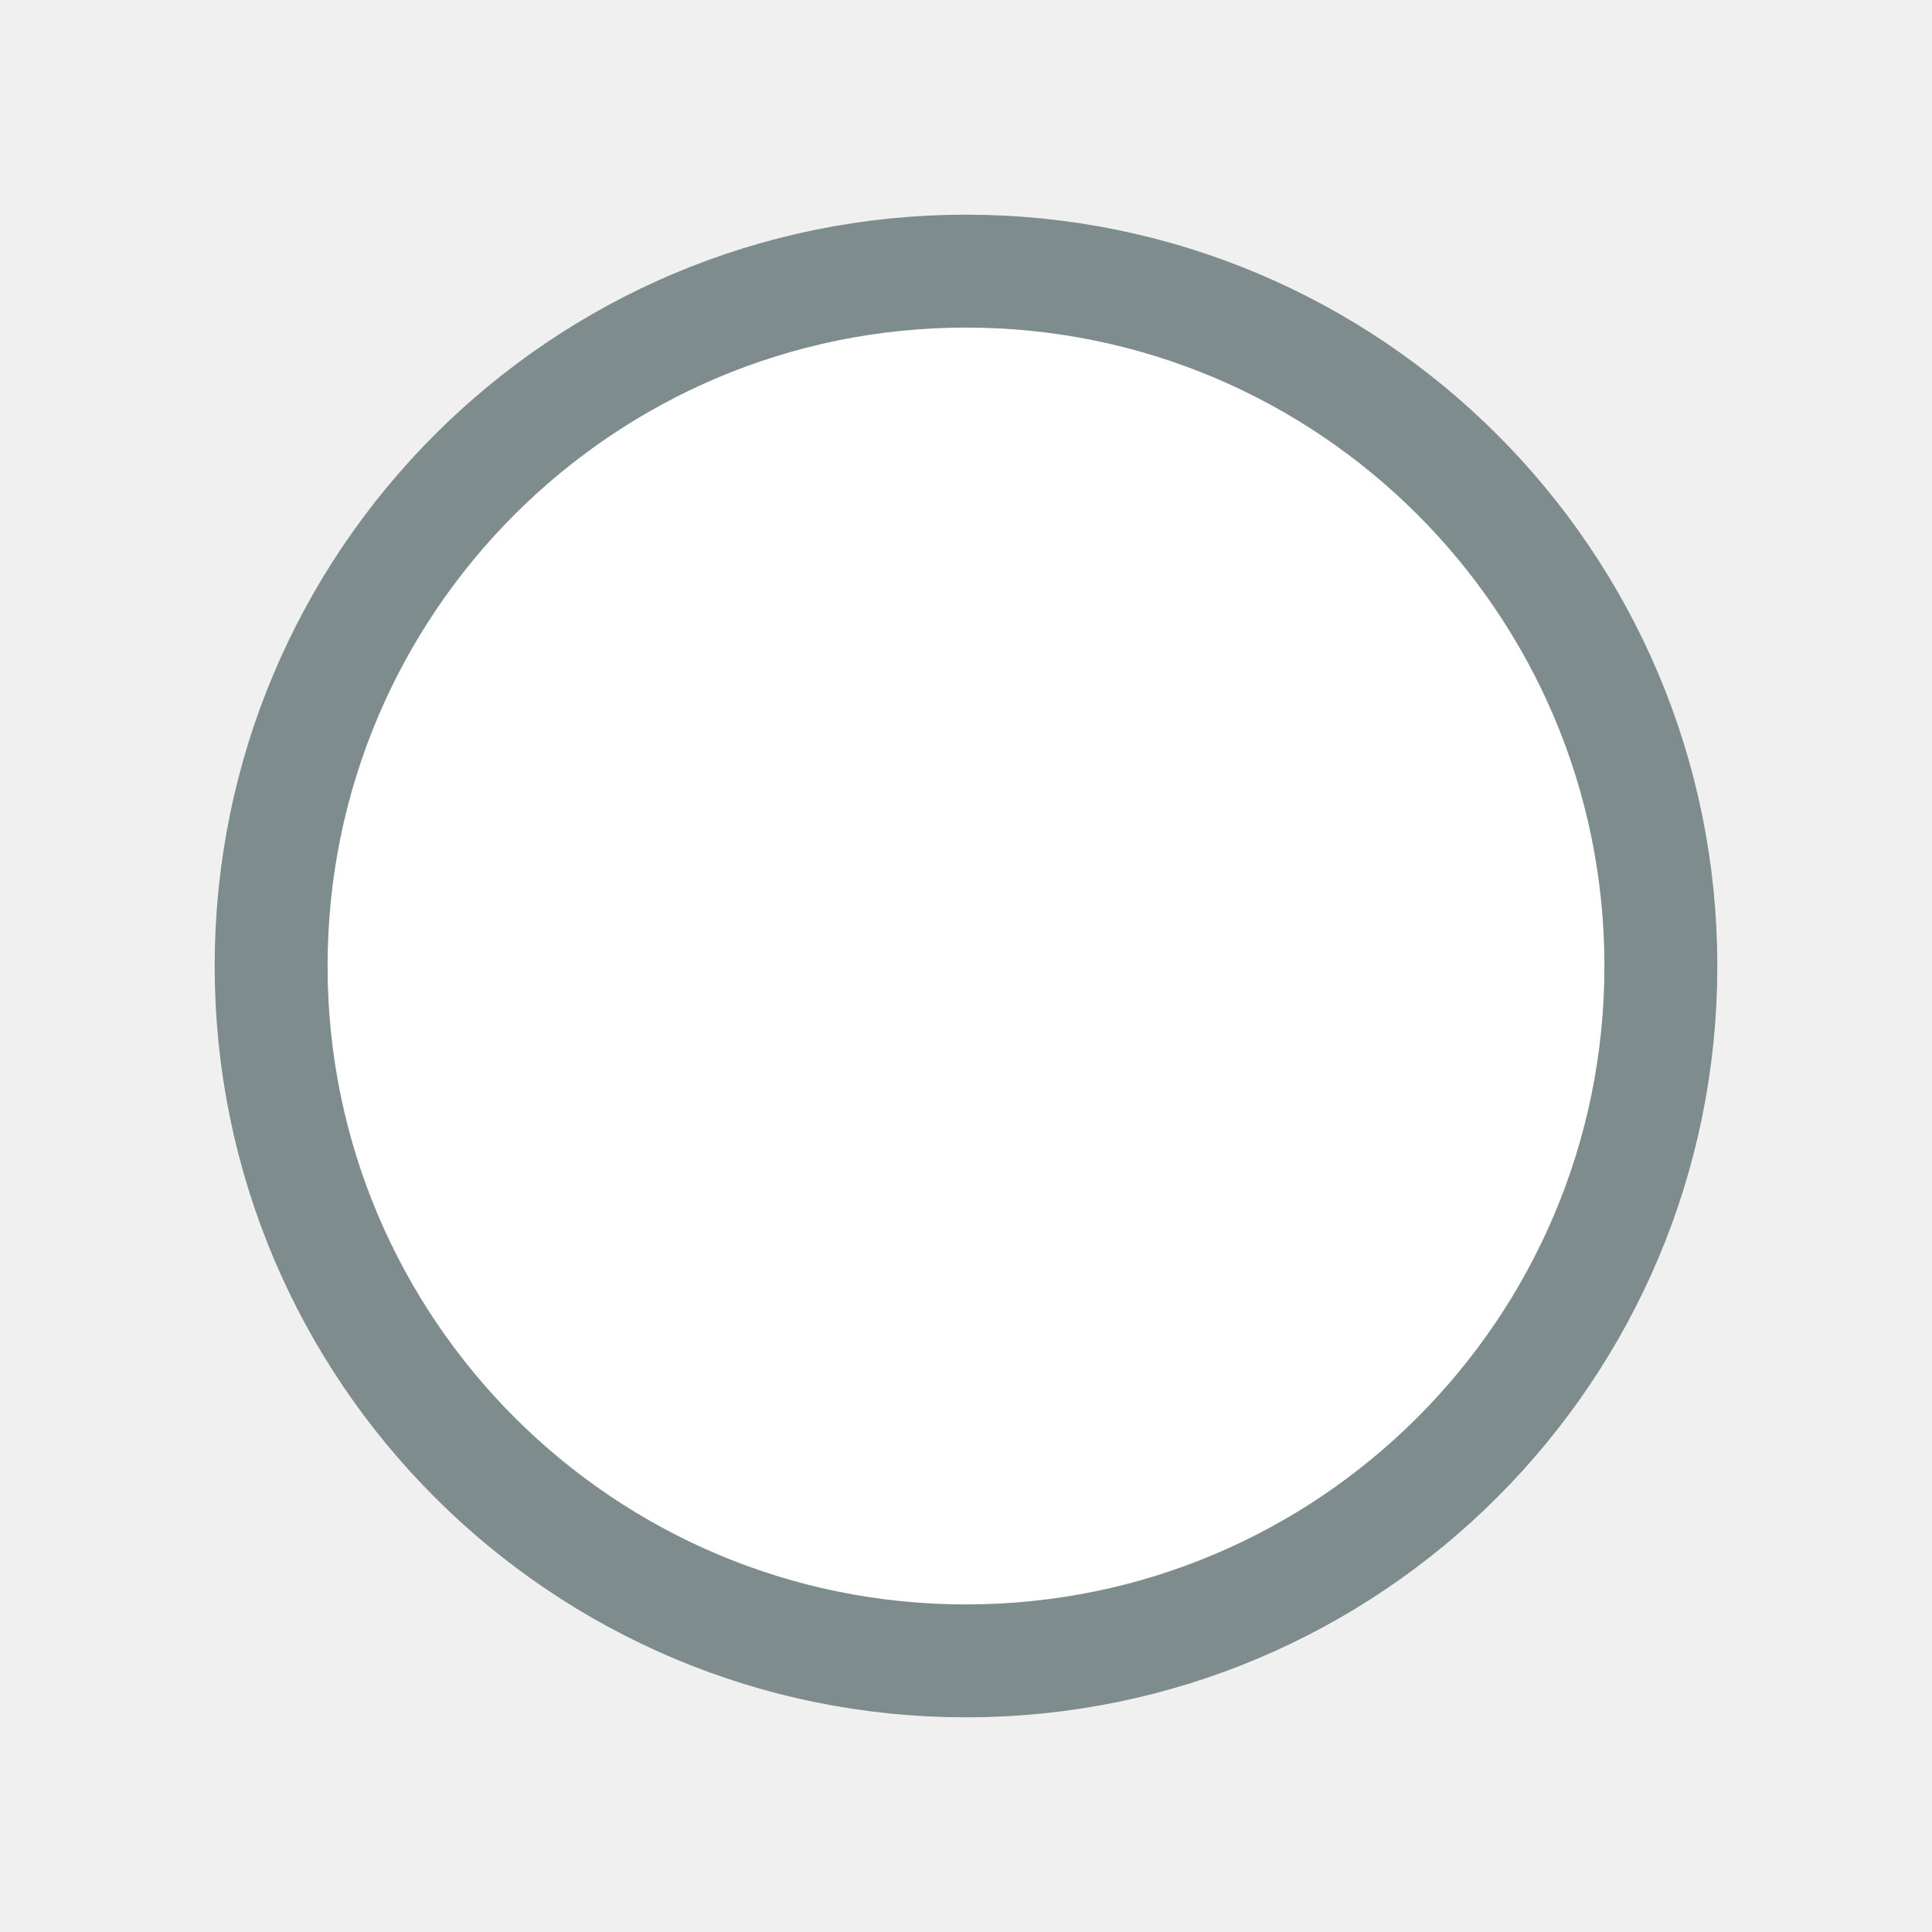
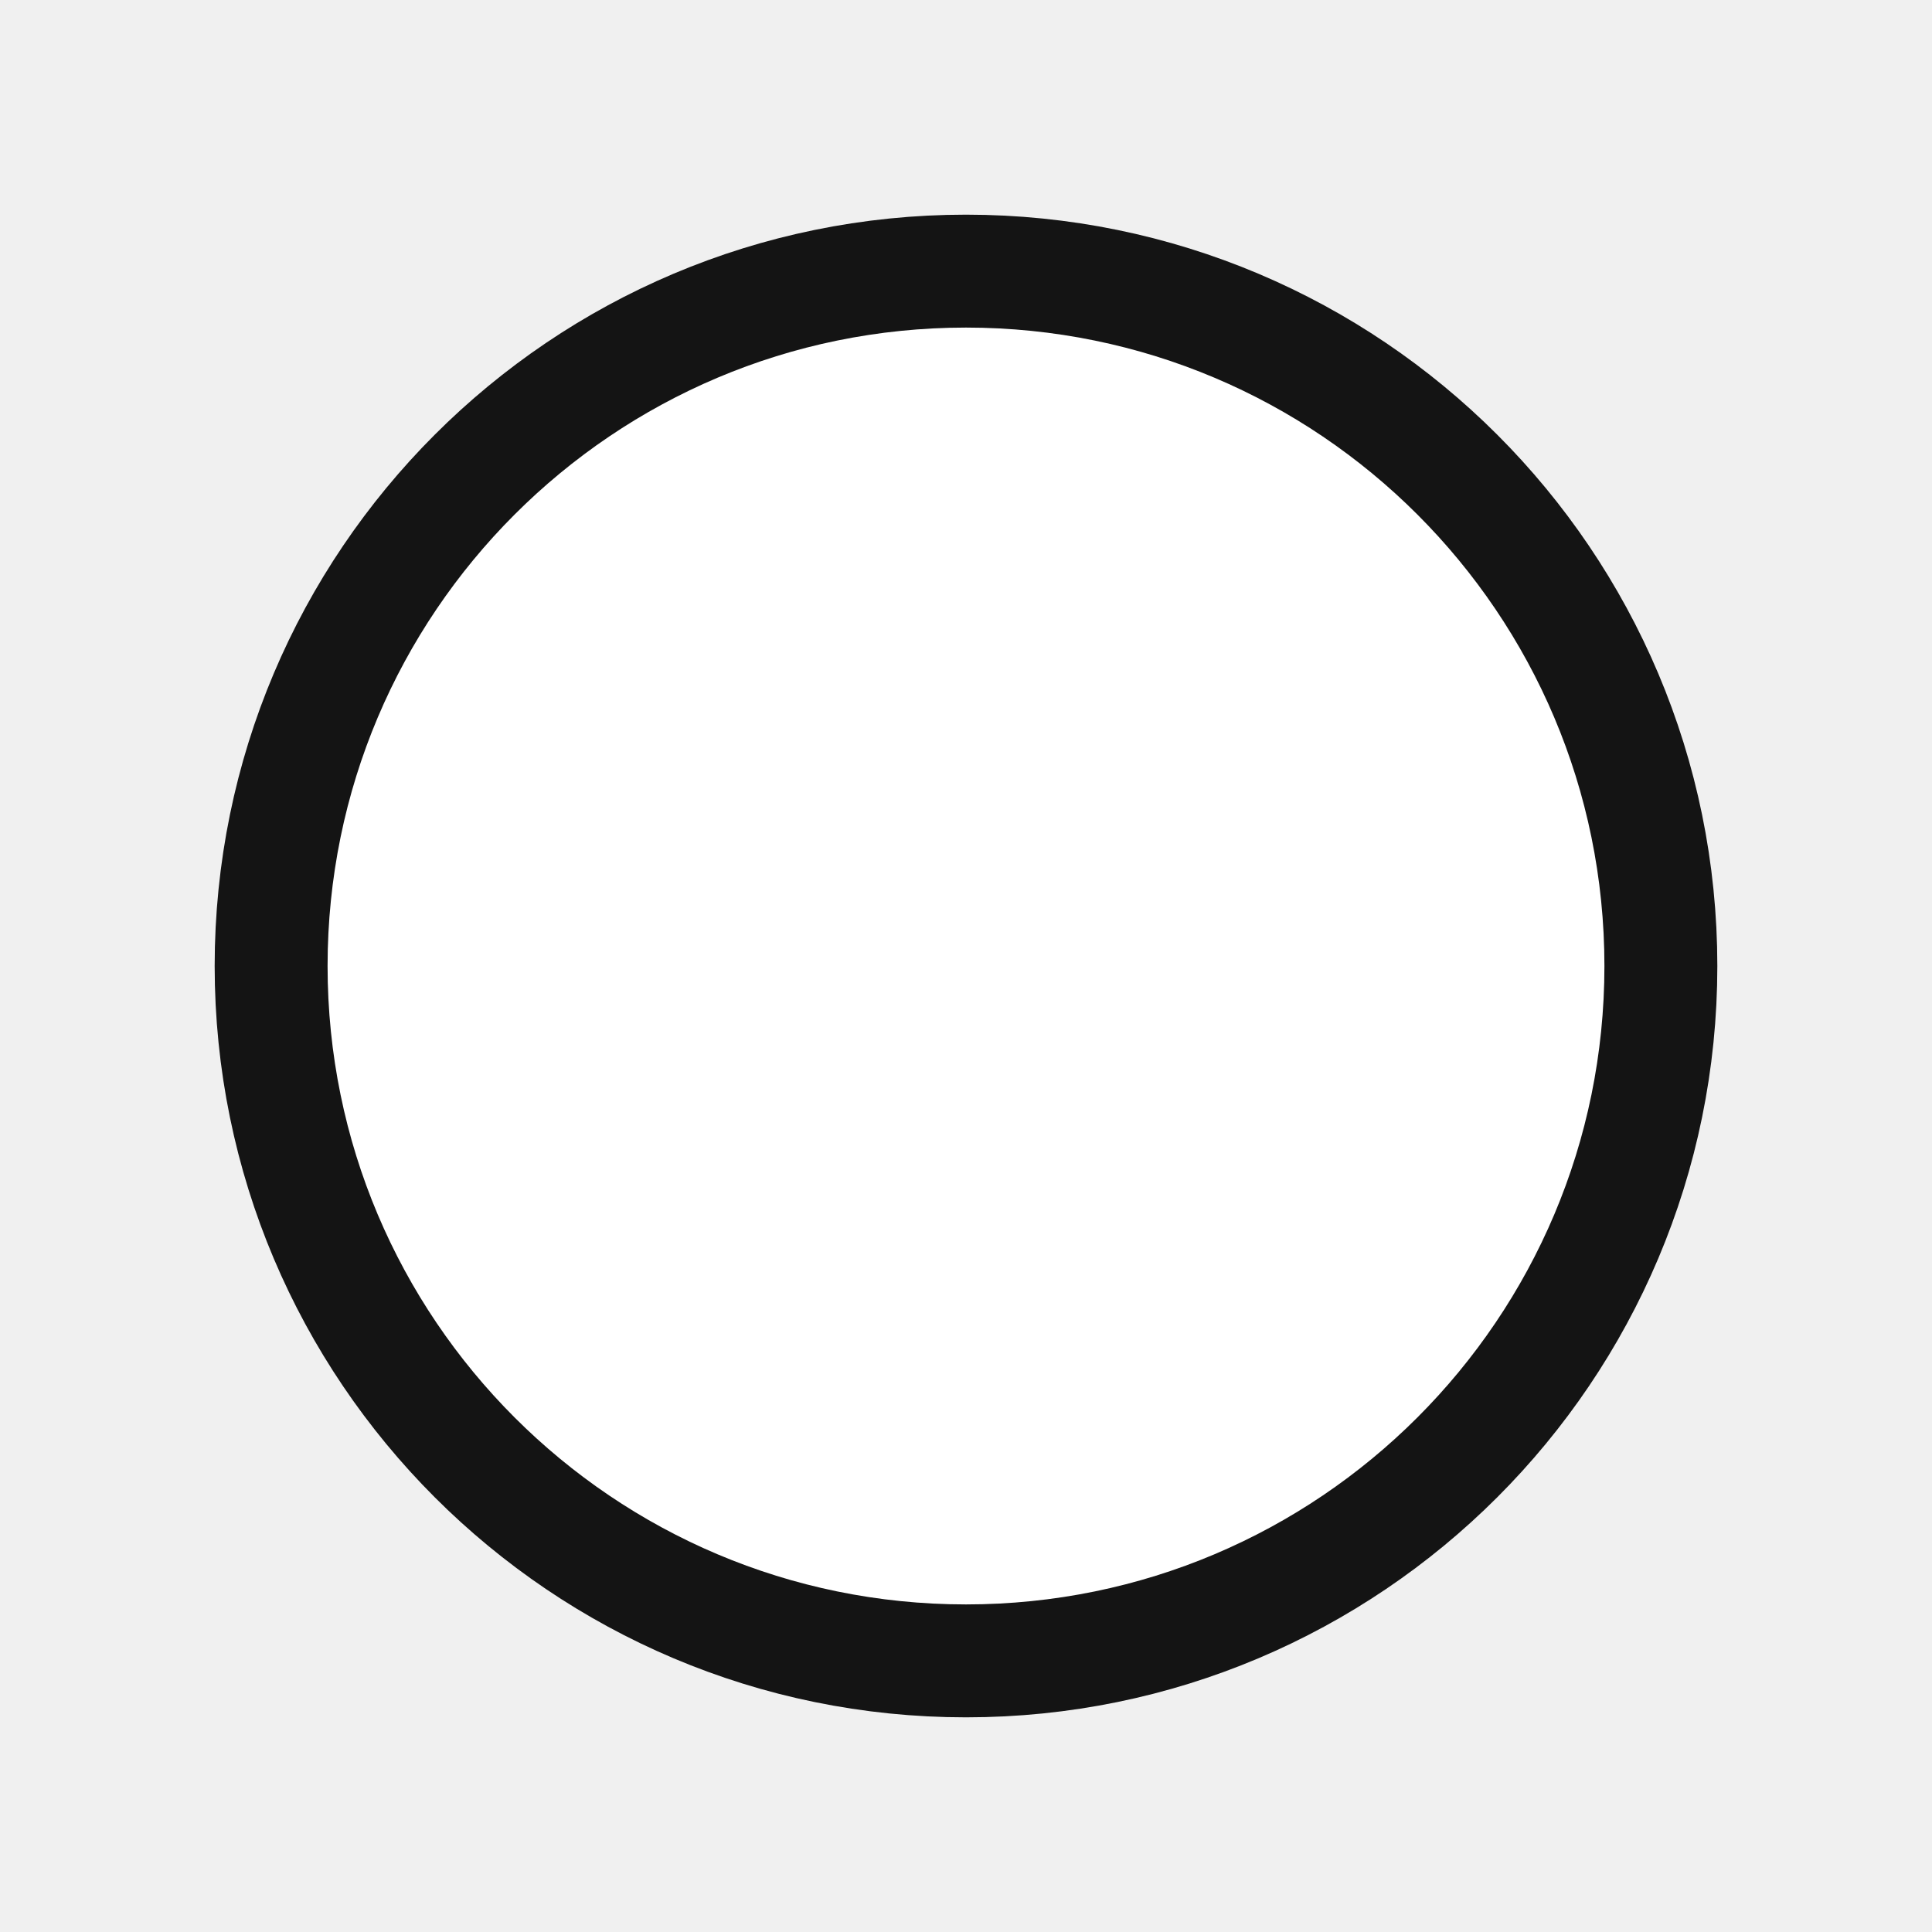
<svg xmlns="http://www.w3.org/2000/svg" xml:space="preserve" width="18" height="18">
-   <circle cx="9" cy="9" r="6.474" fill="#fff" stroke="#7f8c8d" stroke-linejoin="round" stroke-width="1.052" />
+   <circle cx="9" cy="9" r="6.474" fill="#fff" stroke="#141414" stroke-linejoin="round" stroke-width="1.052" />
</svg>
